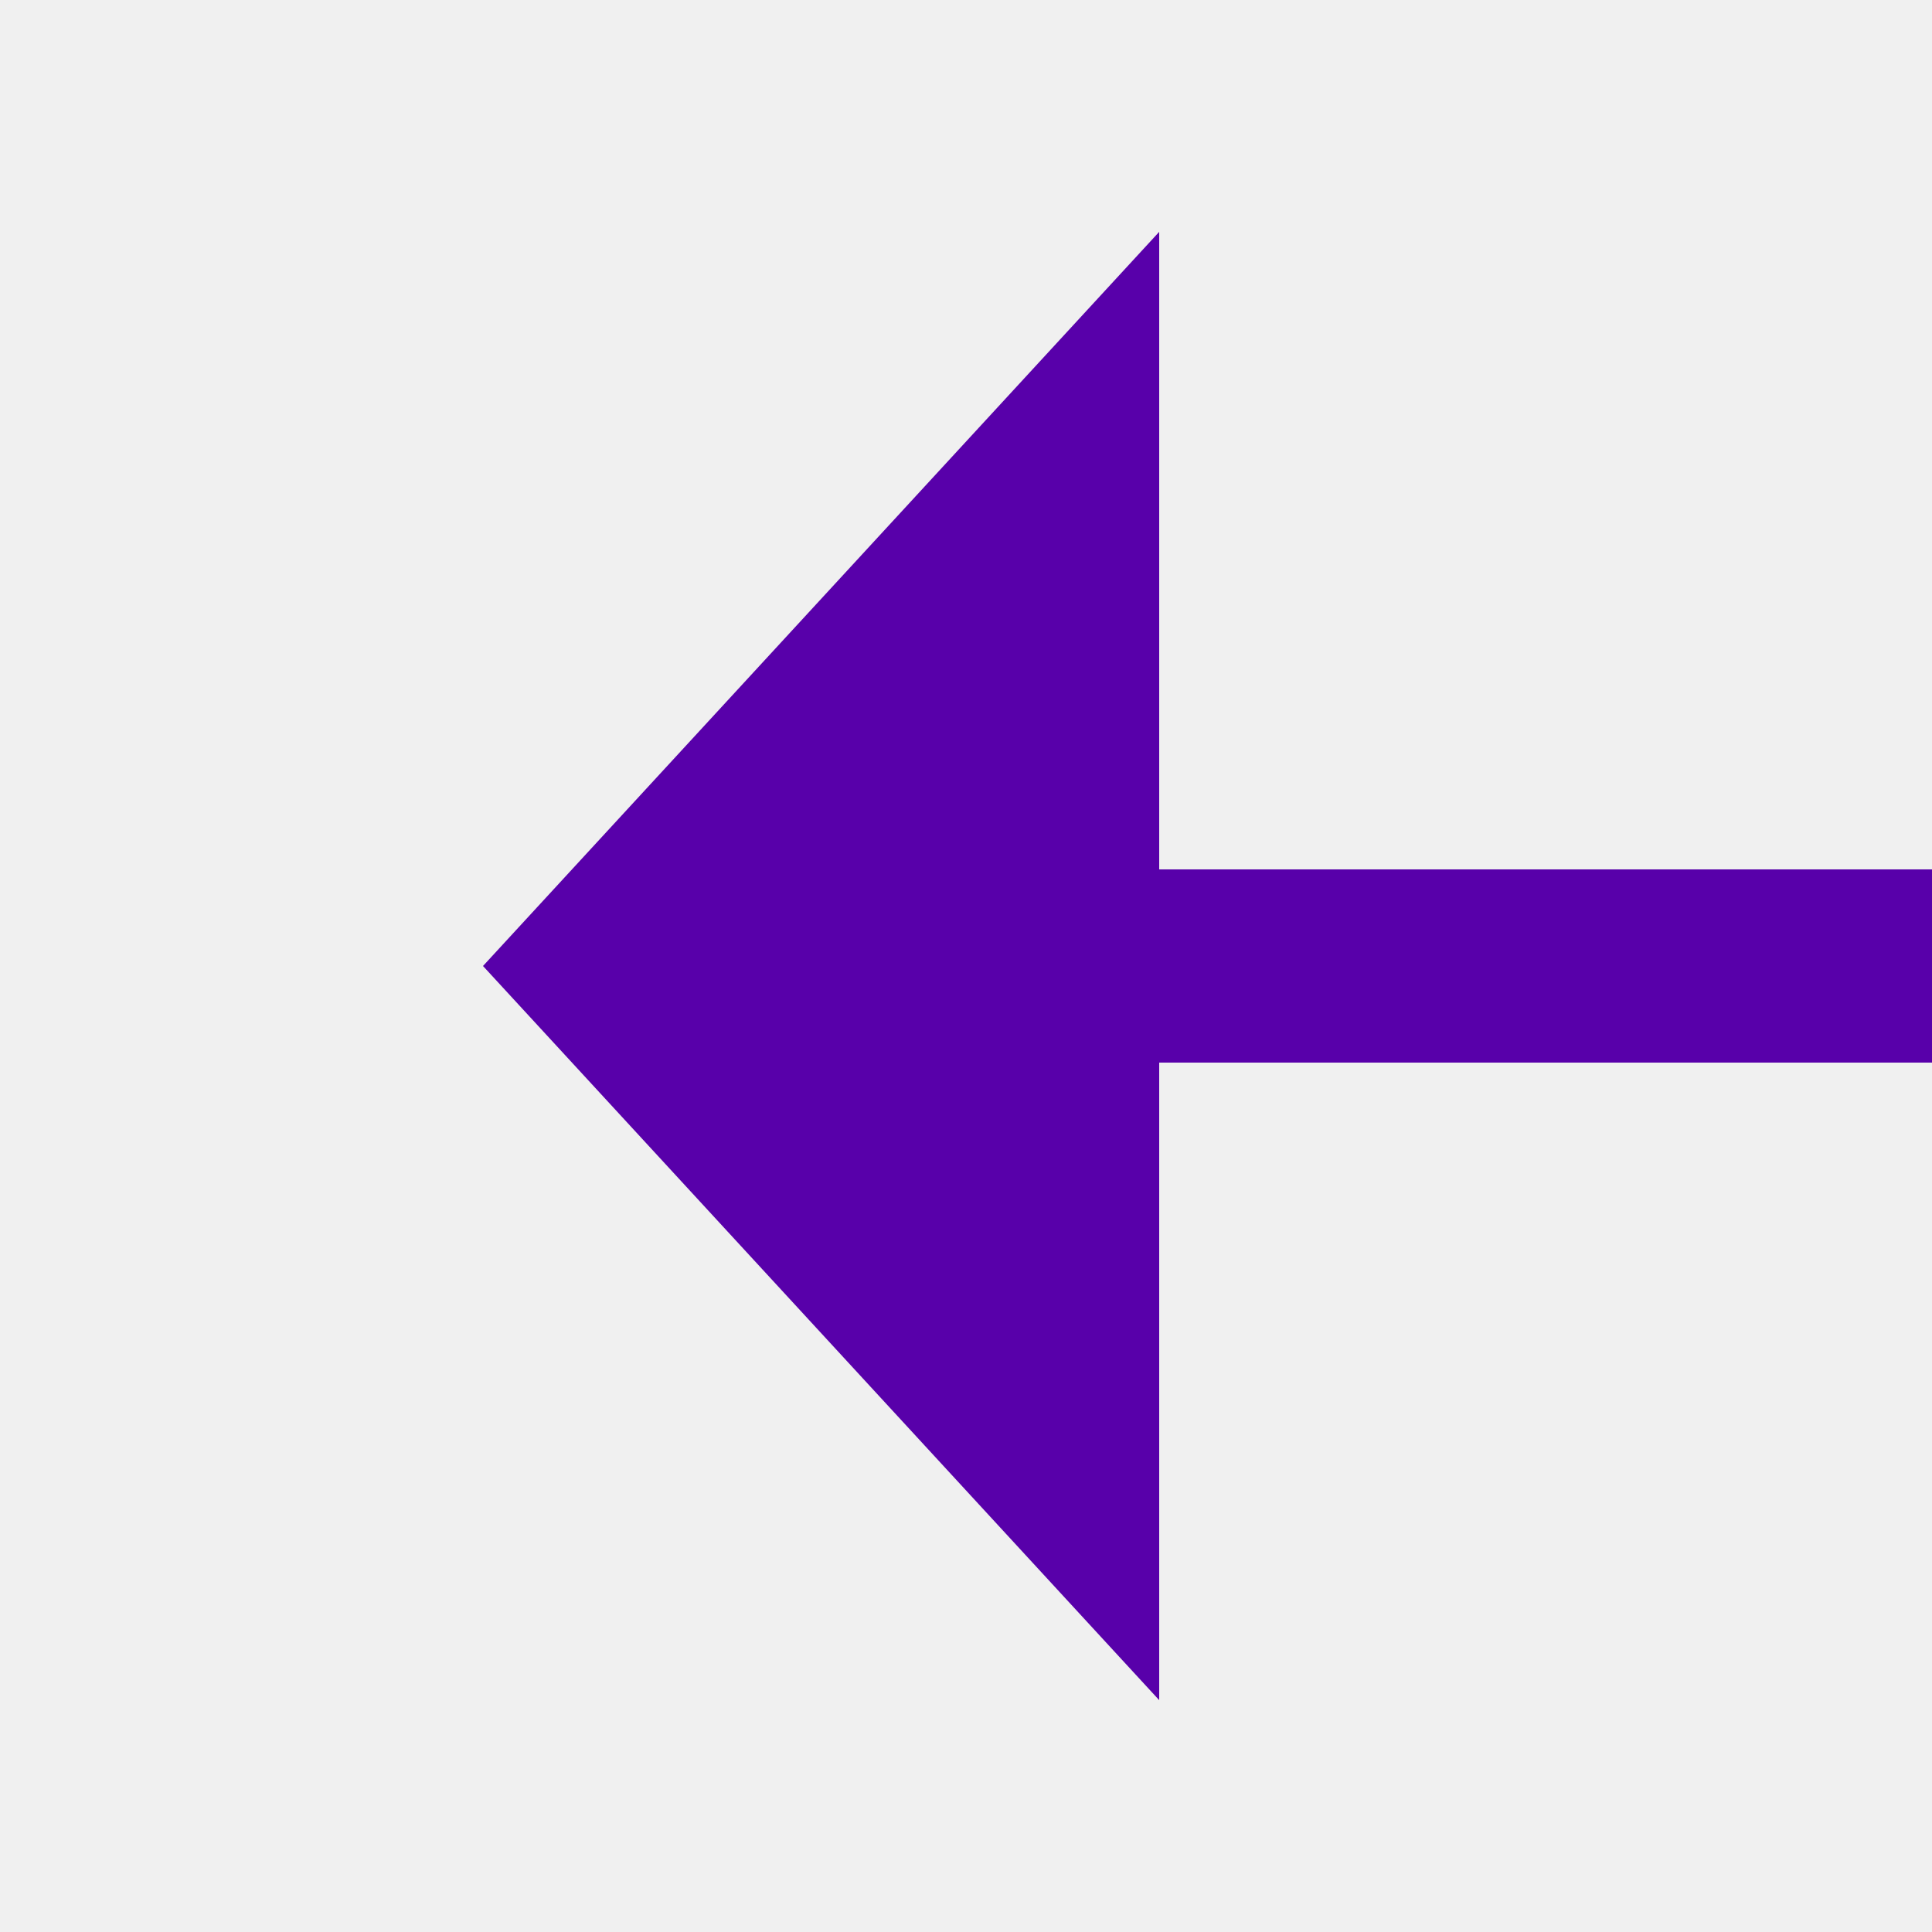
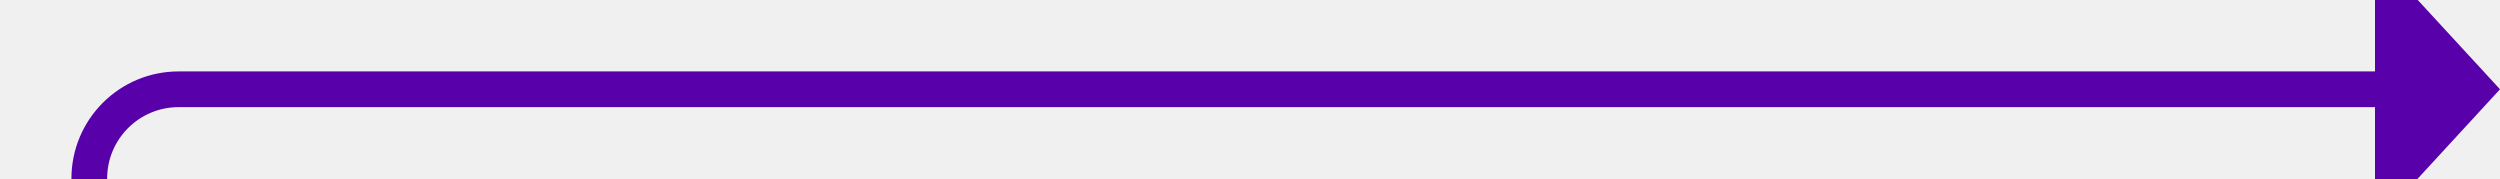
- <svg xmlns="http://www.w3.org/2000/svg" version="1.1" width="20px" height="20px" preserveAspectRatio="xMinYMid meet" viewBox="437 2632 20 18">
-   <defs>
-     <mask fill="white" id="Clip94">
-       <path d="M 501 2628  L 573 2628  L 573 2655  L 501 2655  Z M 432 2628  L 641 2628  L 641 2655  L 432 2655  Z " fill-rule="evenodd" />
-     </mask>
-   </defs>
-   <path d="M 501 2641  L 448 2641  M 573 2641  L 629 2641  " stroke-width="2" stroke-dasharray="0" stroke="rgba(88, 0, 170, 1)" fill="none" class="stroke" />
-   <path d="M 627.5 2637.5  A 3.5 3.5 0 0 0 624 2641 A 3.5 3.5 0 0 0 627.5 2644.5 A 3.5 3.5 0 0 0 631 2641 A 3.5 3.5 0 0 0 627.5 2637.5 Z M 449 2633.4  L 442 2641  L 449 2648.6  L 449 2633.4  Z " fill-rule="nonzero" fill="rgba(88, 0, 170, 1)" stroke="none" class="fill" mask="url(#Clip94)" />
+ <svg xmlns="http://www.w3.org/2000/svg" version="1.1" width="140px" height="10px" preserveAspectRatio="xMinYMid meet" viewBox="868 1795 140 8">
+   <path d="M 740 1839  L 868 1839  A 5 5 0 0 0 873 1834 L 873 1804  A 5 5 0 0 1 878 1799 L 1002 1799  " stroke-width="2" stroke-dasharray="0" stroke="rgba(88, 0, 170, 1)" fill="none" class="stroke" />
+   <path d="M 741.5 1835.5  A 3.5 3.5 0 0 0 738 1839 A 3.5 3.5 0 0 0 741.5 1842.5 A 3.5 3.5 0 0 0 745 1839 A 3.5 3.5 0 0 0 741.5 1835.5 Z M 1001 1806.6  L 1008 1799  L 1001 1791.4  L 1001 1806.6  Z " fill-rule="nonzero" fill="rgba(88, 0, 170, 1)" stroke="none" class="fill" />
</svg>
